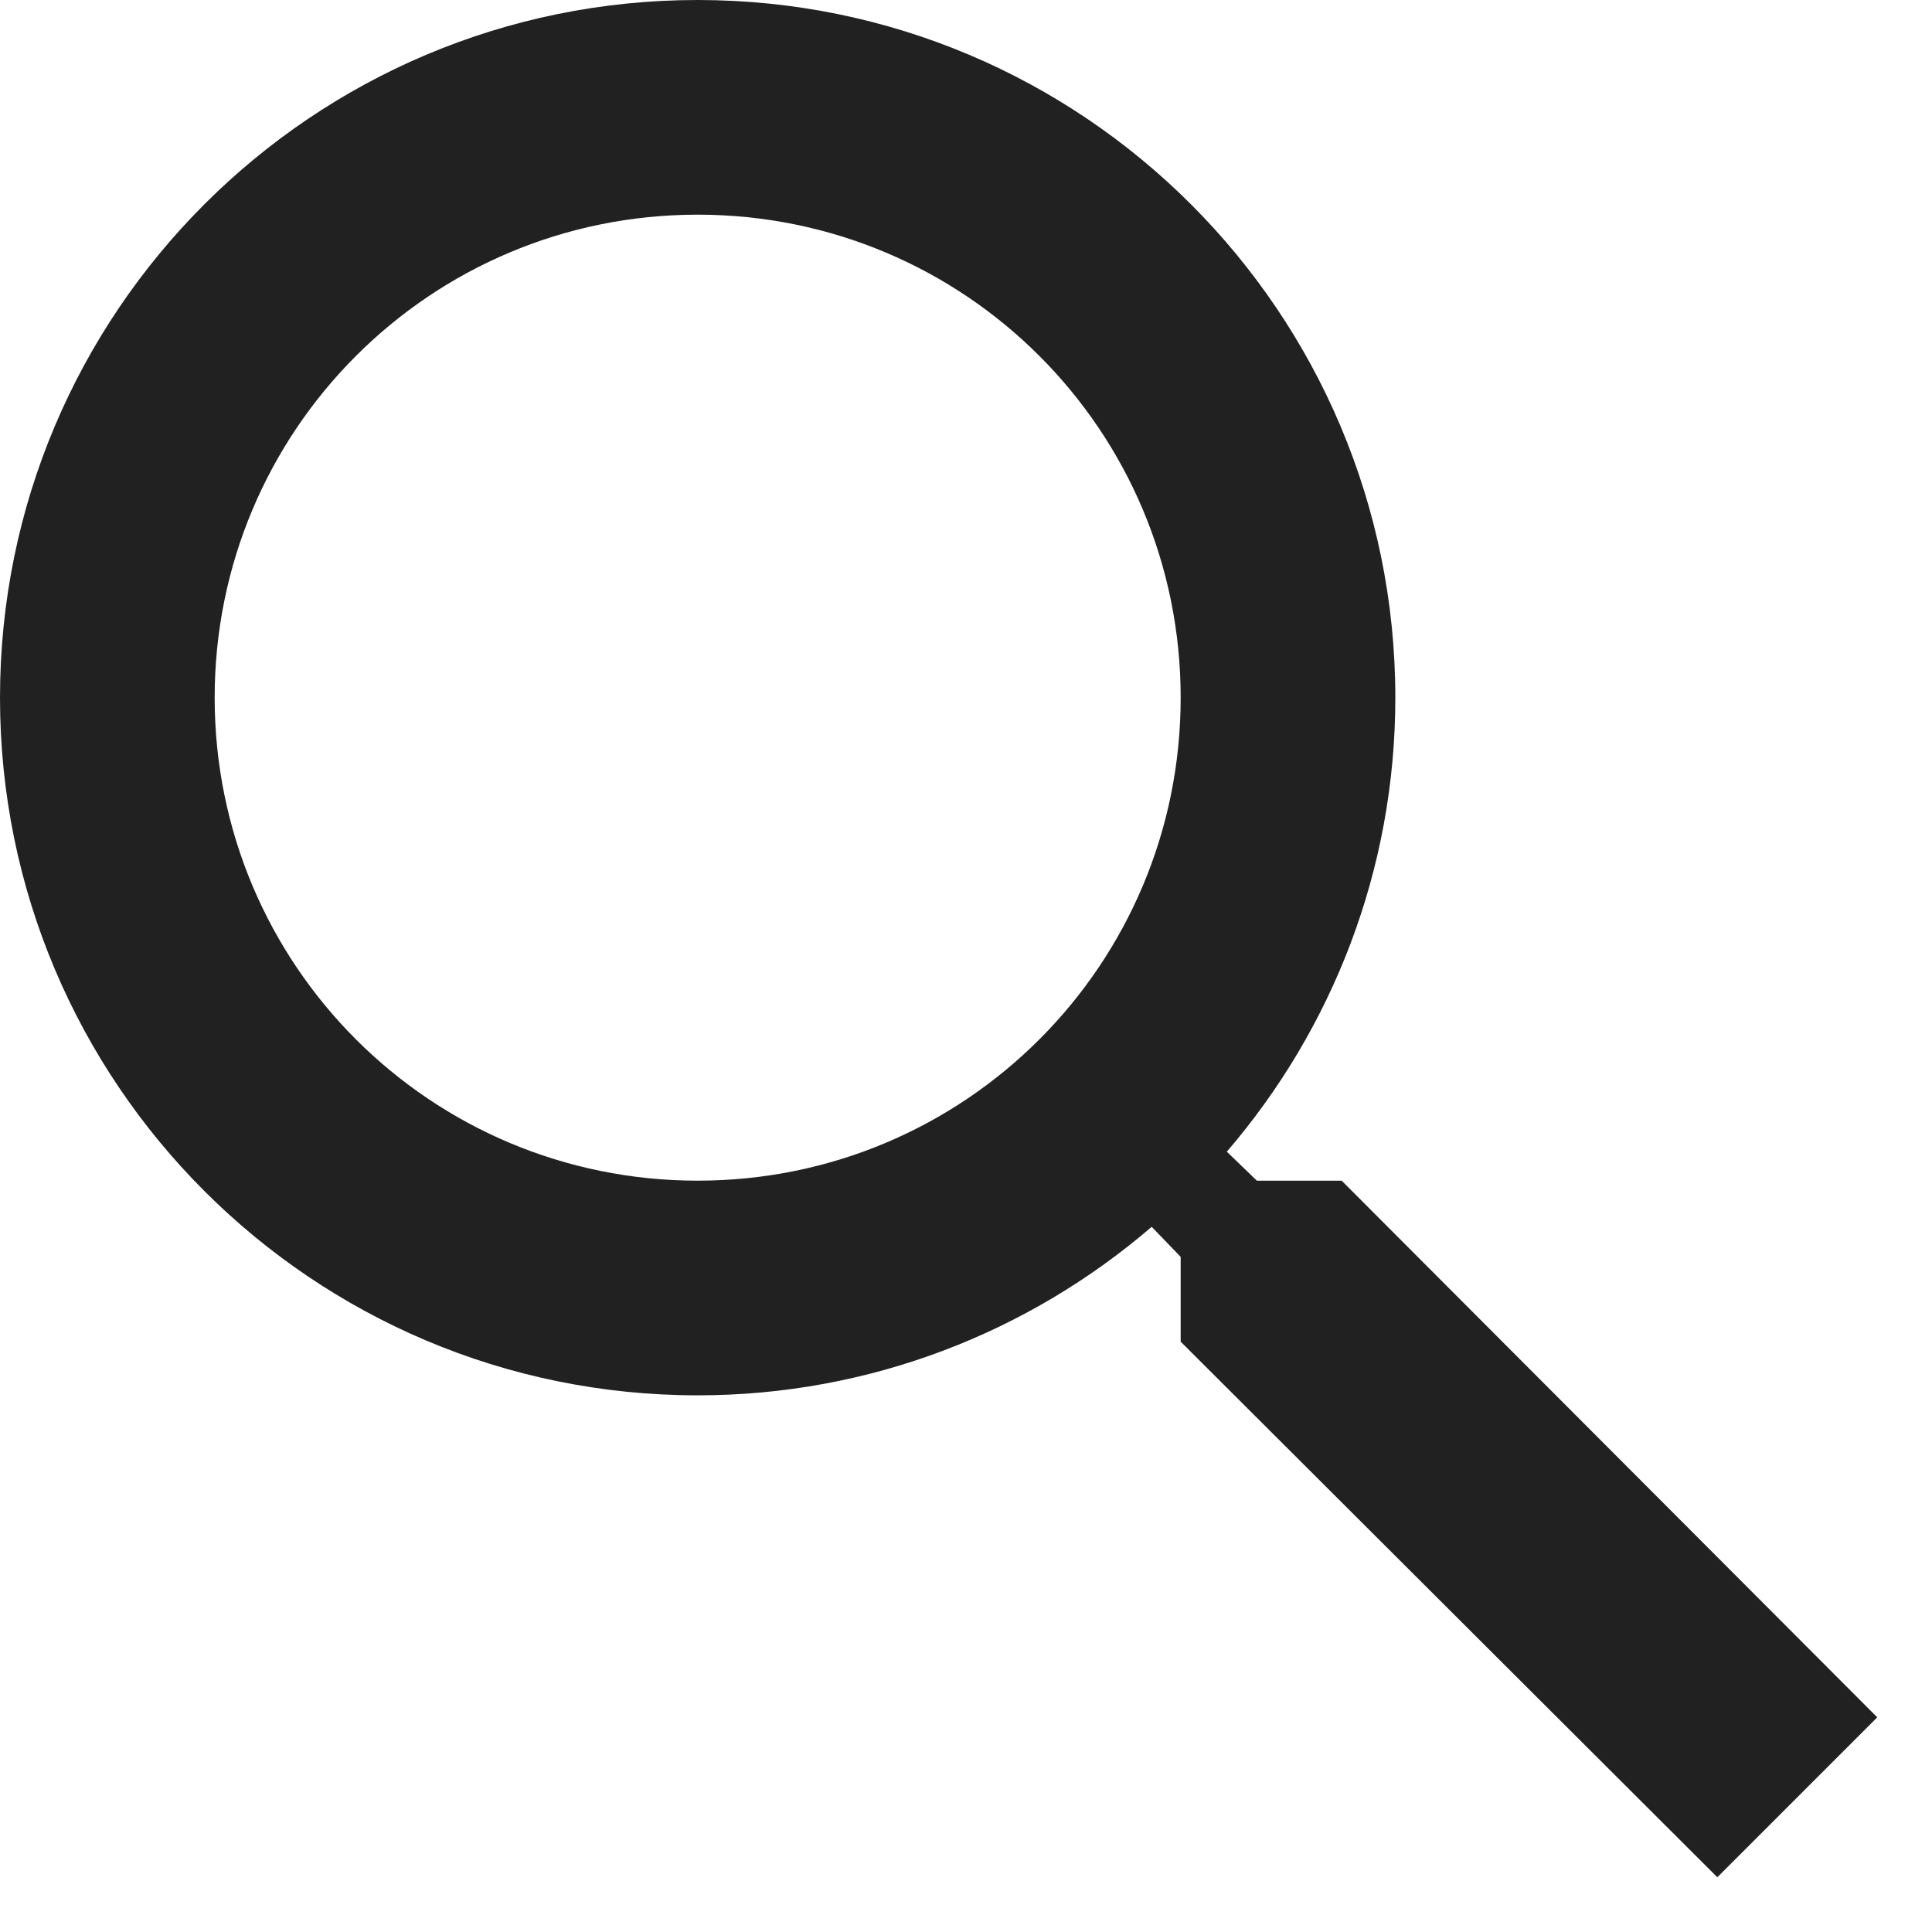
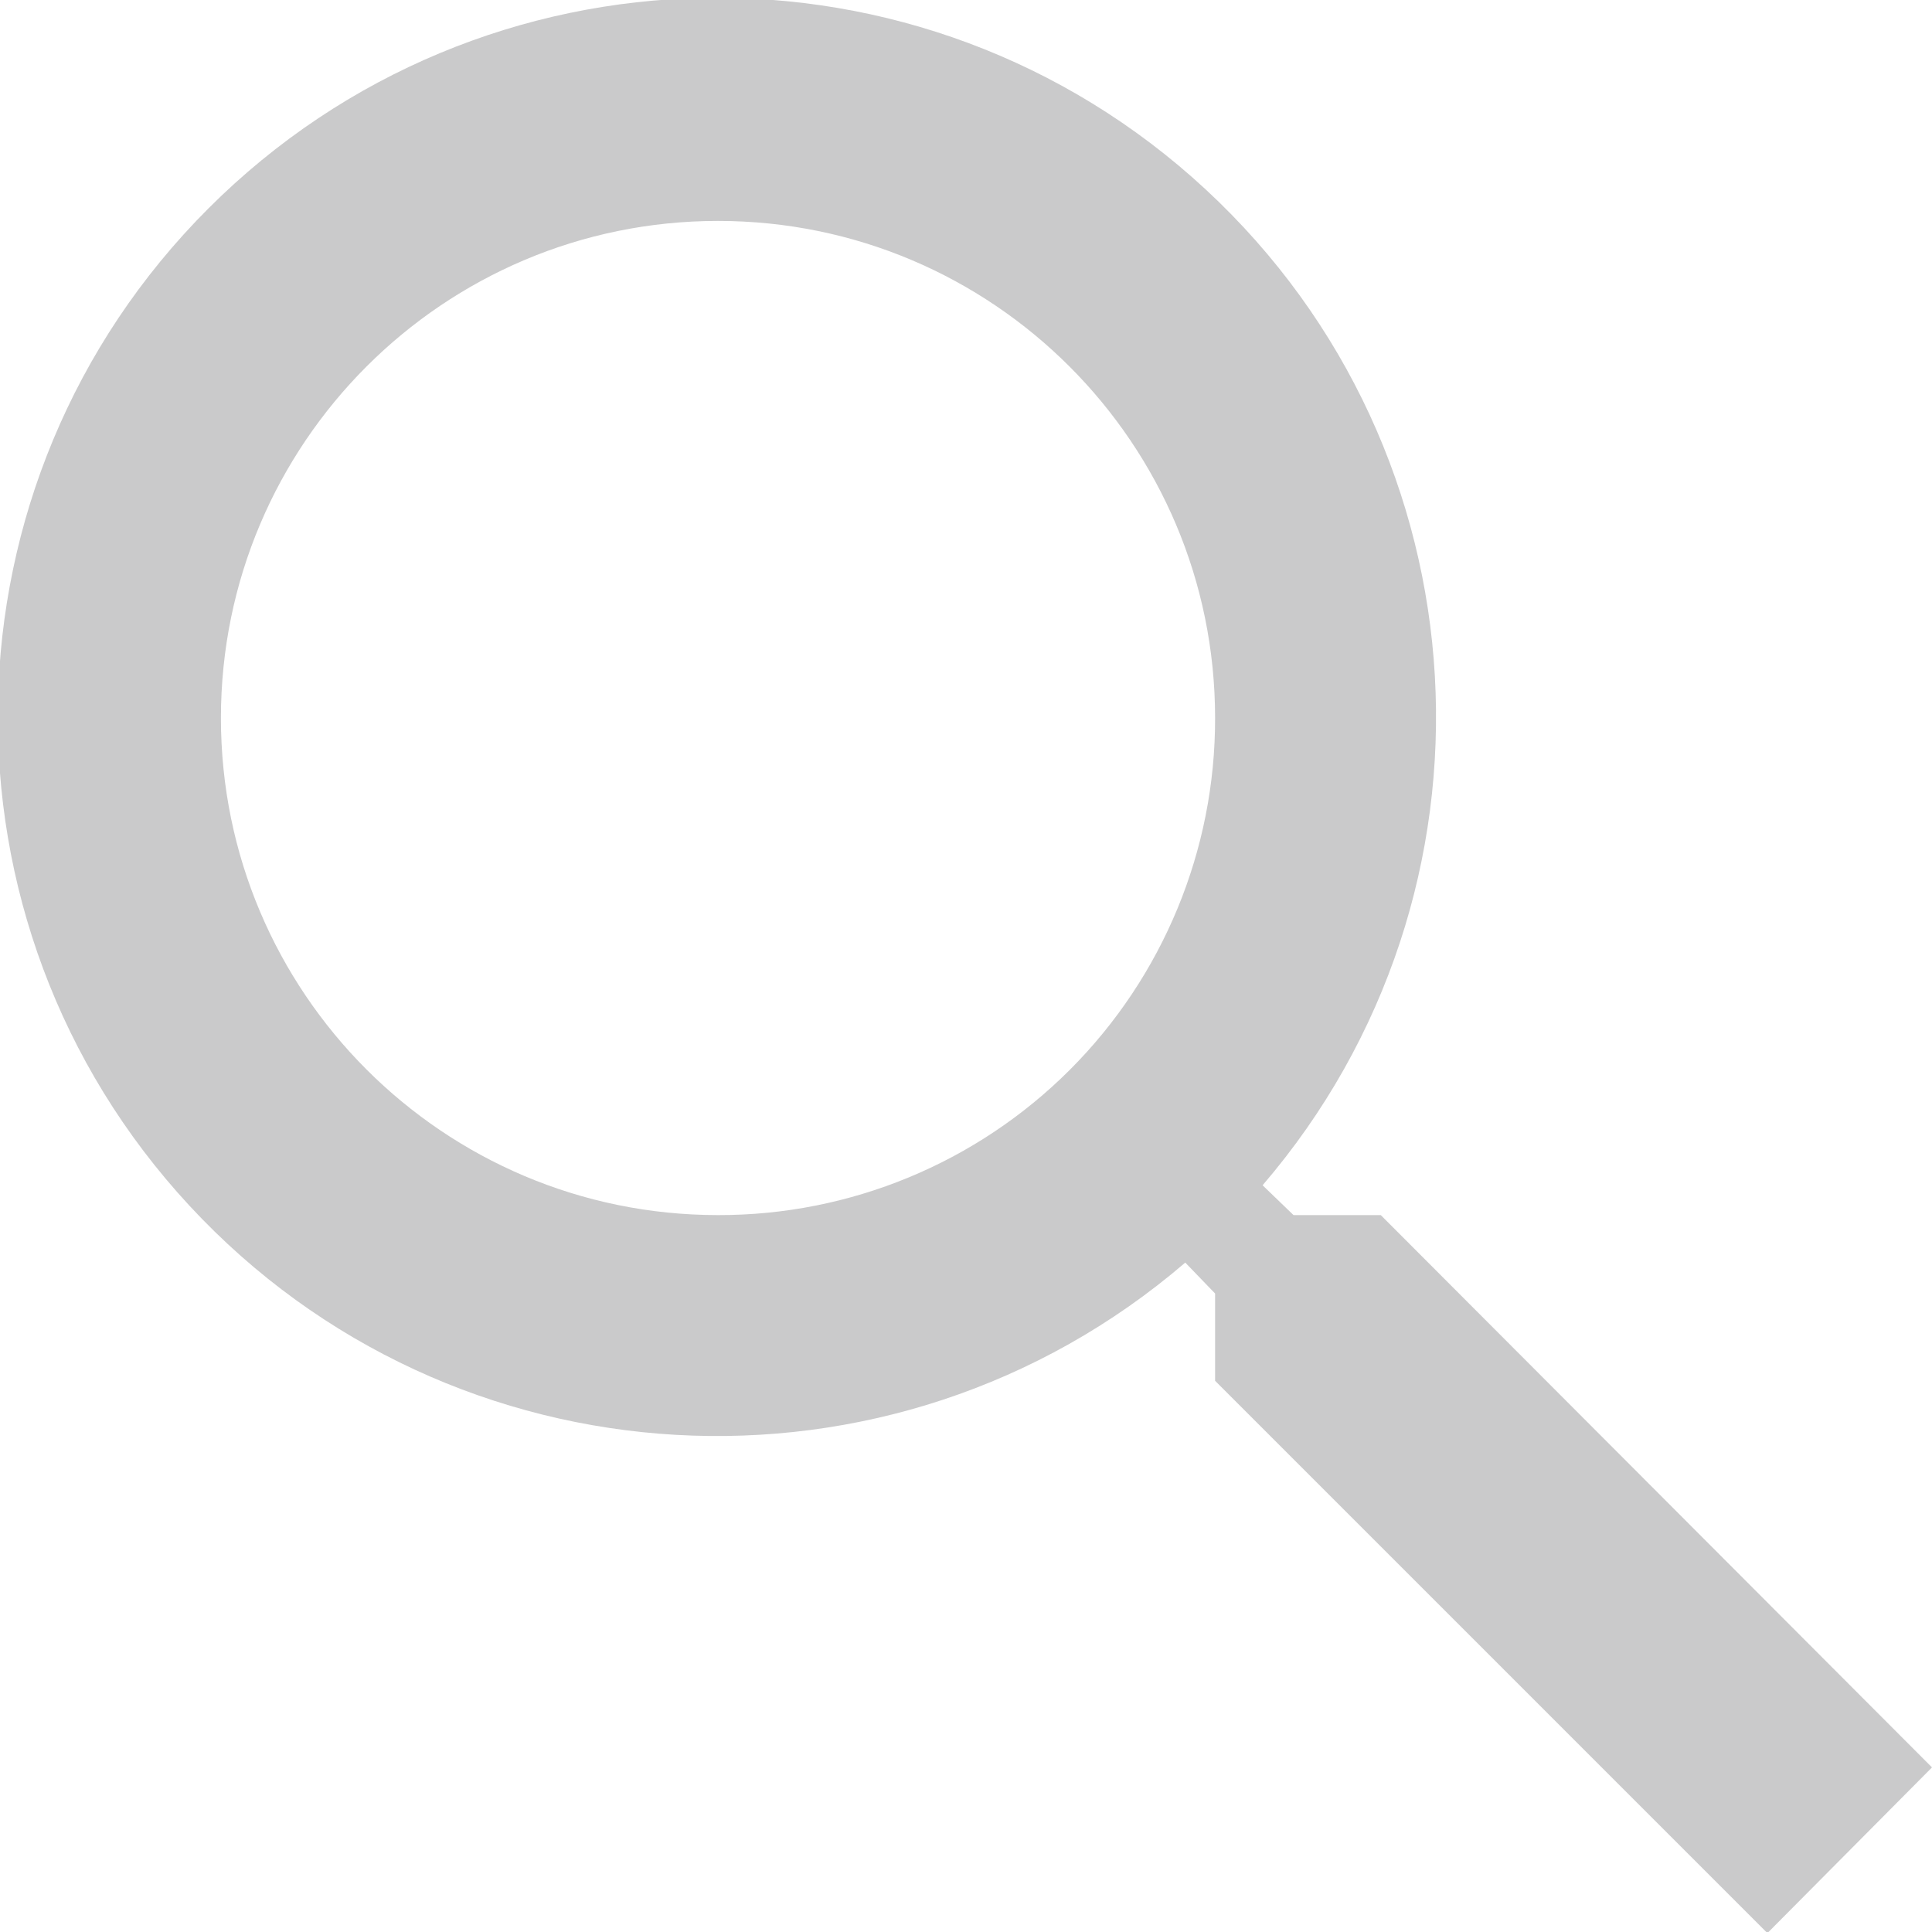
- <svg xmlns="http://www.w3.org/2000/svg" width="18" height="18" viewBox="0 0 18 18" fill="none">
-   <path fill-rule="evenodd" clip-rule="evenodd" d="M12.5 11H11.71L11.43 10.73C12.41 9.59 13 8.11 13 6.5C13 2.91 10.09 0 6.5 0C2.91 0 0 2.91 0 6.5C0 10.09 2.91 13 6.5 13C8.11 13 9.59 12.41 10.73 11.43L11 11.71V12.5L16 17.49L17.49 16L12.5 11ZM6.5 11C4.01 11 2 8.99 2 6.5C2 4.01 4.01 2 6.5 2C8.99 2 11 4.01 11 6.5C11 8.99 8.99 11 6.5 11Z" fill="black" fill-opacity="0.87" />
+ <svg xmlns="http://www.w3.org/2000/svg" id="Layer_1" data-name="Layer 1" viewBox="0 0 17.49 17.49">
+   <defs>
+     <style>.cls-1{fill:#c2c2c3;fill-opacity:0.87;fill-rule:evenodd;}</style>
+   </defs>
+   <path class="cls-1" d="M12.5,11h-.79l-.28-.27a6.51,6.51,0,1,0-.7.7l.27.28v.79l5,5L17.49,16Zm-6,0A4.5,4.5,0,1,1,11,6.5,4.49,4.49,0,0,1,6.5,11Z" />
</svg>
